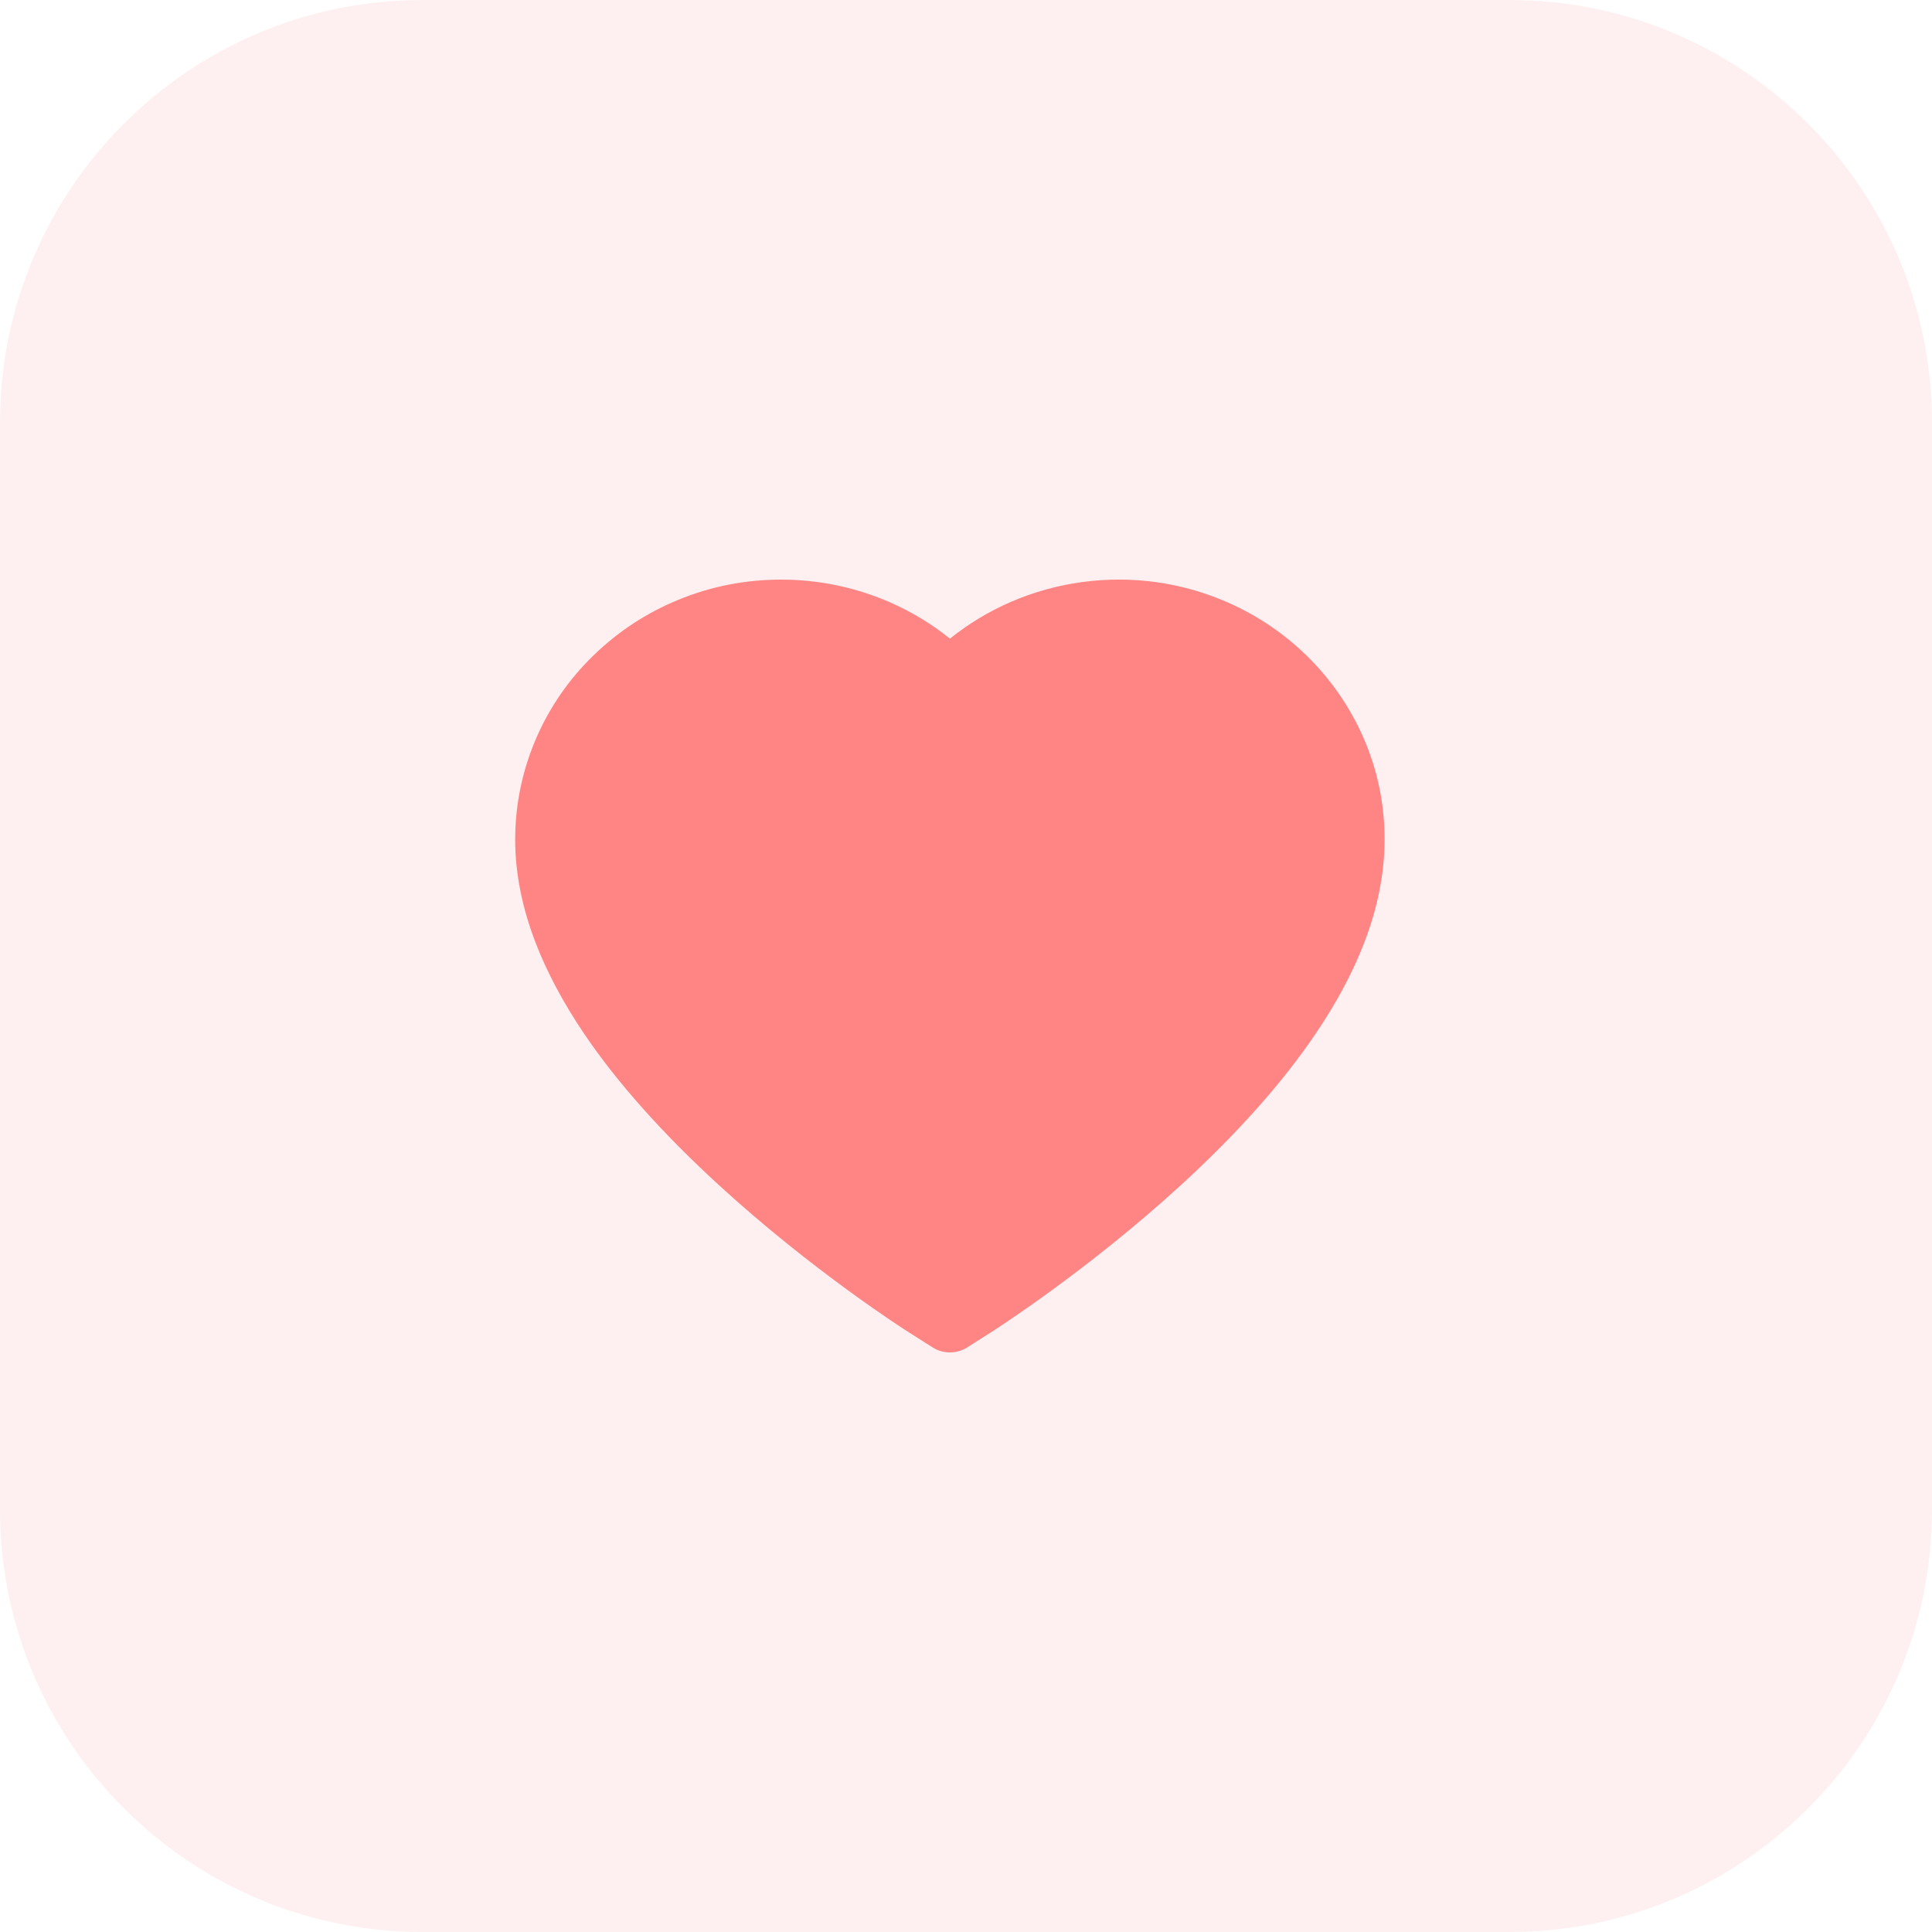
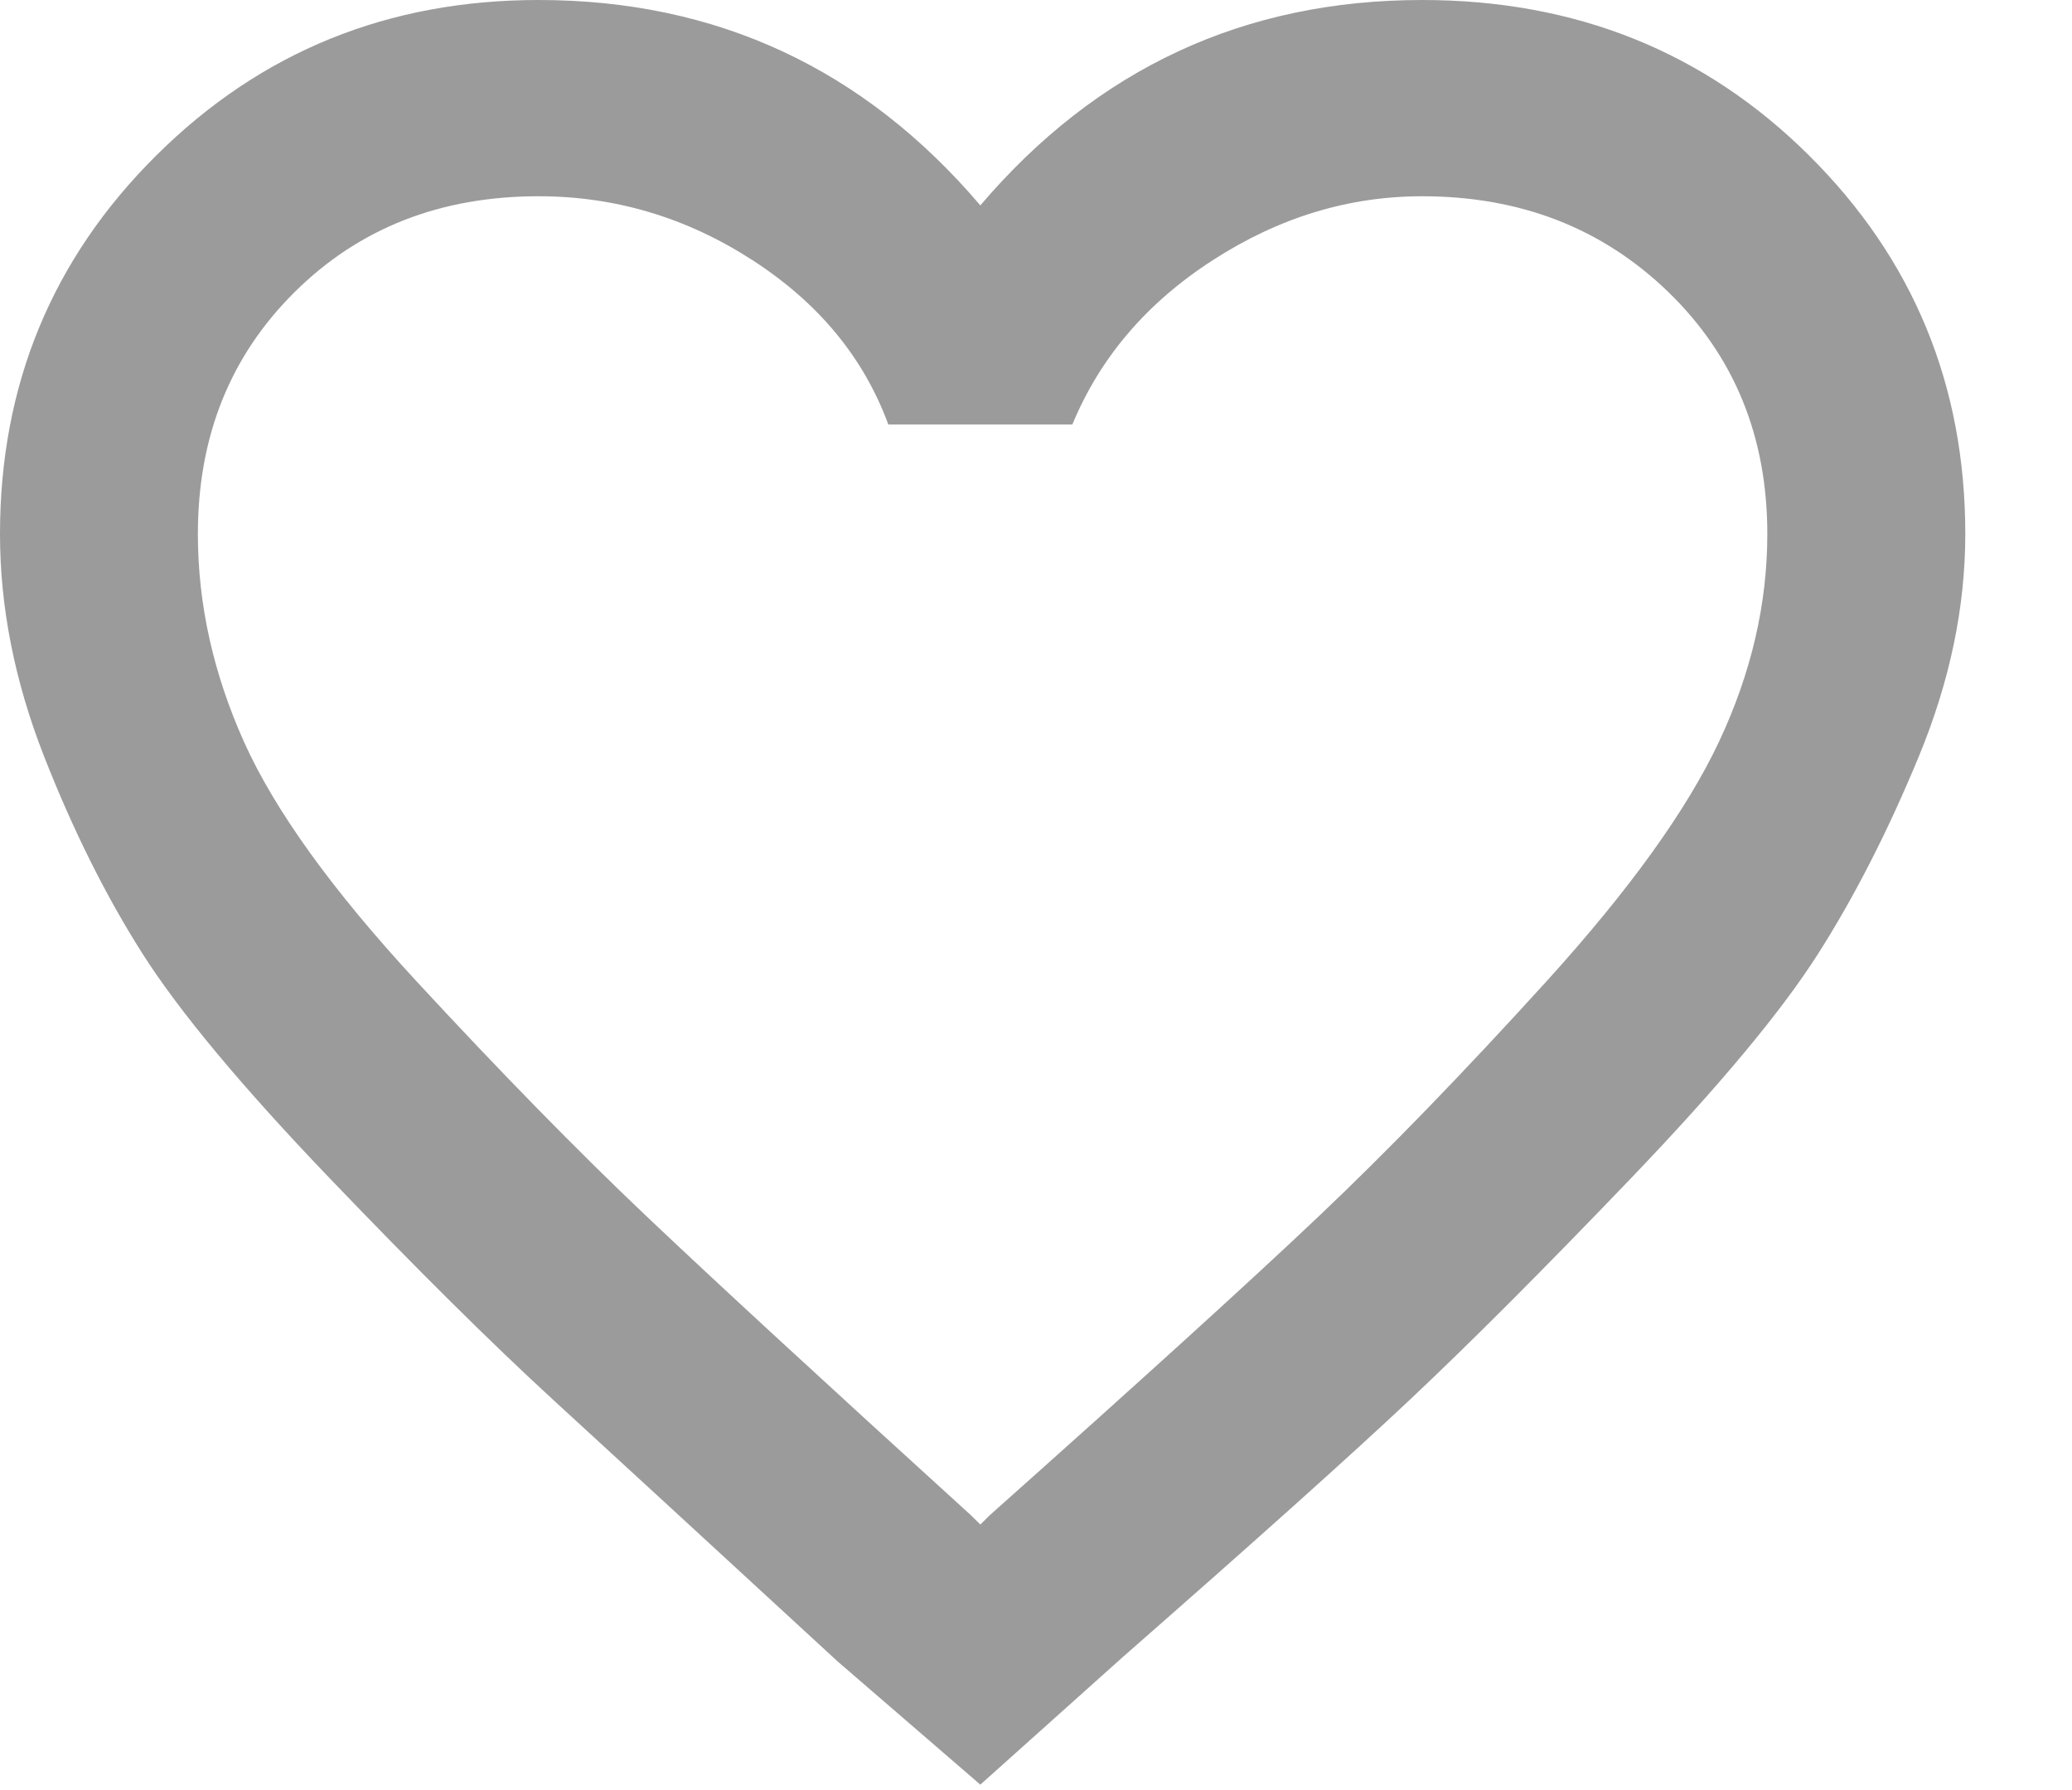
- <svg xmlns="http://www.w3.org/2000/svg" width="32" height="32" viewBox="0 0 32 32" fill="none">
-   <rect width="32" height="32" rx="7" fill="#FEF0F0" />
-   <path d="M22.585 12.223C22.361 11.71 22.039 11.245 21.637 10.854C21.233 10.461 20.758 10.15 20.236 9.936C19.695 9.713 19.115 9.599 18.529 9.6C17.708 9.6 16.906 9.823 16.209 10.245C16.043 10.346 15.884 10.457 15.734 10.578C15.584 10.457 15.426 10.346 15.259 10.245C14.562 9.823 13.761 9.6 12.939 9.6C12.347 9.6 11.774 9.712 11.232 9.936C10.709 10.151 10.237 10.46 9.832 10.854C9.428 11.244 9.106 11.71 8.883 12.223C8.652 12.757 8.533 13.325 8.533 13.908C8.533 14.459 8.647 15.033 8.872 15.617C9.06 16.105 9.33 16.611 9.675 17.122C10.222 17.931 10.974 18.774 11.907 19.629C13.454 21.047 14.986 22.026 15.051 22.066L15.446 22.317C15.621 22.428 15.846 22.428 16.021 22.317L16.416 22.066C16.481 22.024 18.011 21.047 19.56 19.629C20.493 18.774 21.245 17.931 21.791 17.122C22.137 16.611 22.408 16.105 22.595 15.617C22.82 15.033 22.933 14.459 22.933 13.908C22.935 13.325 22.817 12.757 22.585 12.223Z" fill="#FF8585" />
+ <svg xmlns="http://www.w3.org/2000/svg" width="22" height="19" viewBox="0 0 22 19" fill="none">
+   <path d="M15.1 0C16.729 0 18.098 0.549 19.205 1.648C20.313 2.747 20.867 4.088 20.867 5.671C20.867 6.446 20.704 7.23 20.378 8.022C20.052 8.813 19.694 9.516 19.303 10.13C18.912 10.744 18.252 11.536 17.324 12.505C16.395 13.475 15.613 14.258 14.978 14.856C14.343 15.454 13.325 16.366 11.924 17.594L10.409 18.951L8.894 17.643C7.526 16.383 6.516 15.454 5.864 14.856C5.213 14.258 4.423 13.475 3.494 12.505C2.566 11.536 1.906 10.744 1.515 10.13C1.124 9.516 0.774 8.813 0.464 8.022C0.155 7.23 0 6.446 0 5.671C0 4.088 0.554 2.747 1.662 1.648C2.769 0.549 4.121 0 5.718 0C7.607 0 9.171 0.727 10.409 2.181C11.647 0.727 13.211 0 15.1 0ZM10.507 16.092C12.103 14.67 13.268 13.612 14.001 12.917C14.734 12.222 15.54 11.39 16.42 10.421C17.299 9.452 17.91 8.603 18.252 7.876C18.594 7.149 18.765 6.414 18.765 5.671C18.765 4.637 18.415 3.781 17.715 3.102C17.014 2.423 16.143 2.084 15.1 2.084C14.318 2.084 13.577 2.31 12.877 2.763C12.176 3.215 11.68 3.797 11.386 4.508H9.432C9.171 3.797 8.69 3.215 7.99 2.763C7.29 2.31 6.532 2.084 5.718 2.084C4.675 2.084 3.812 2.423 3.128 3.102C2.443 3.781 2.101 4.637 2.101 5.671C2.101 6.414 2.264 7.149 2.59 7.876C2.916 8.603 3.527 9.452 4.423 10.421C5.319 11.39 6.133 12.222 6.866 12.917C7.599 13.612 8.747 14.67 10.311 16.092L10.409 16.189L10.507 16.092Z" fill="#9B9B9B" />
</svg>
